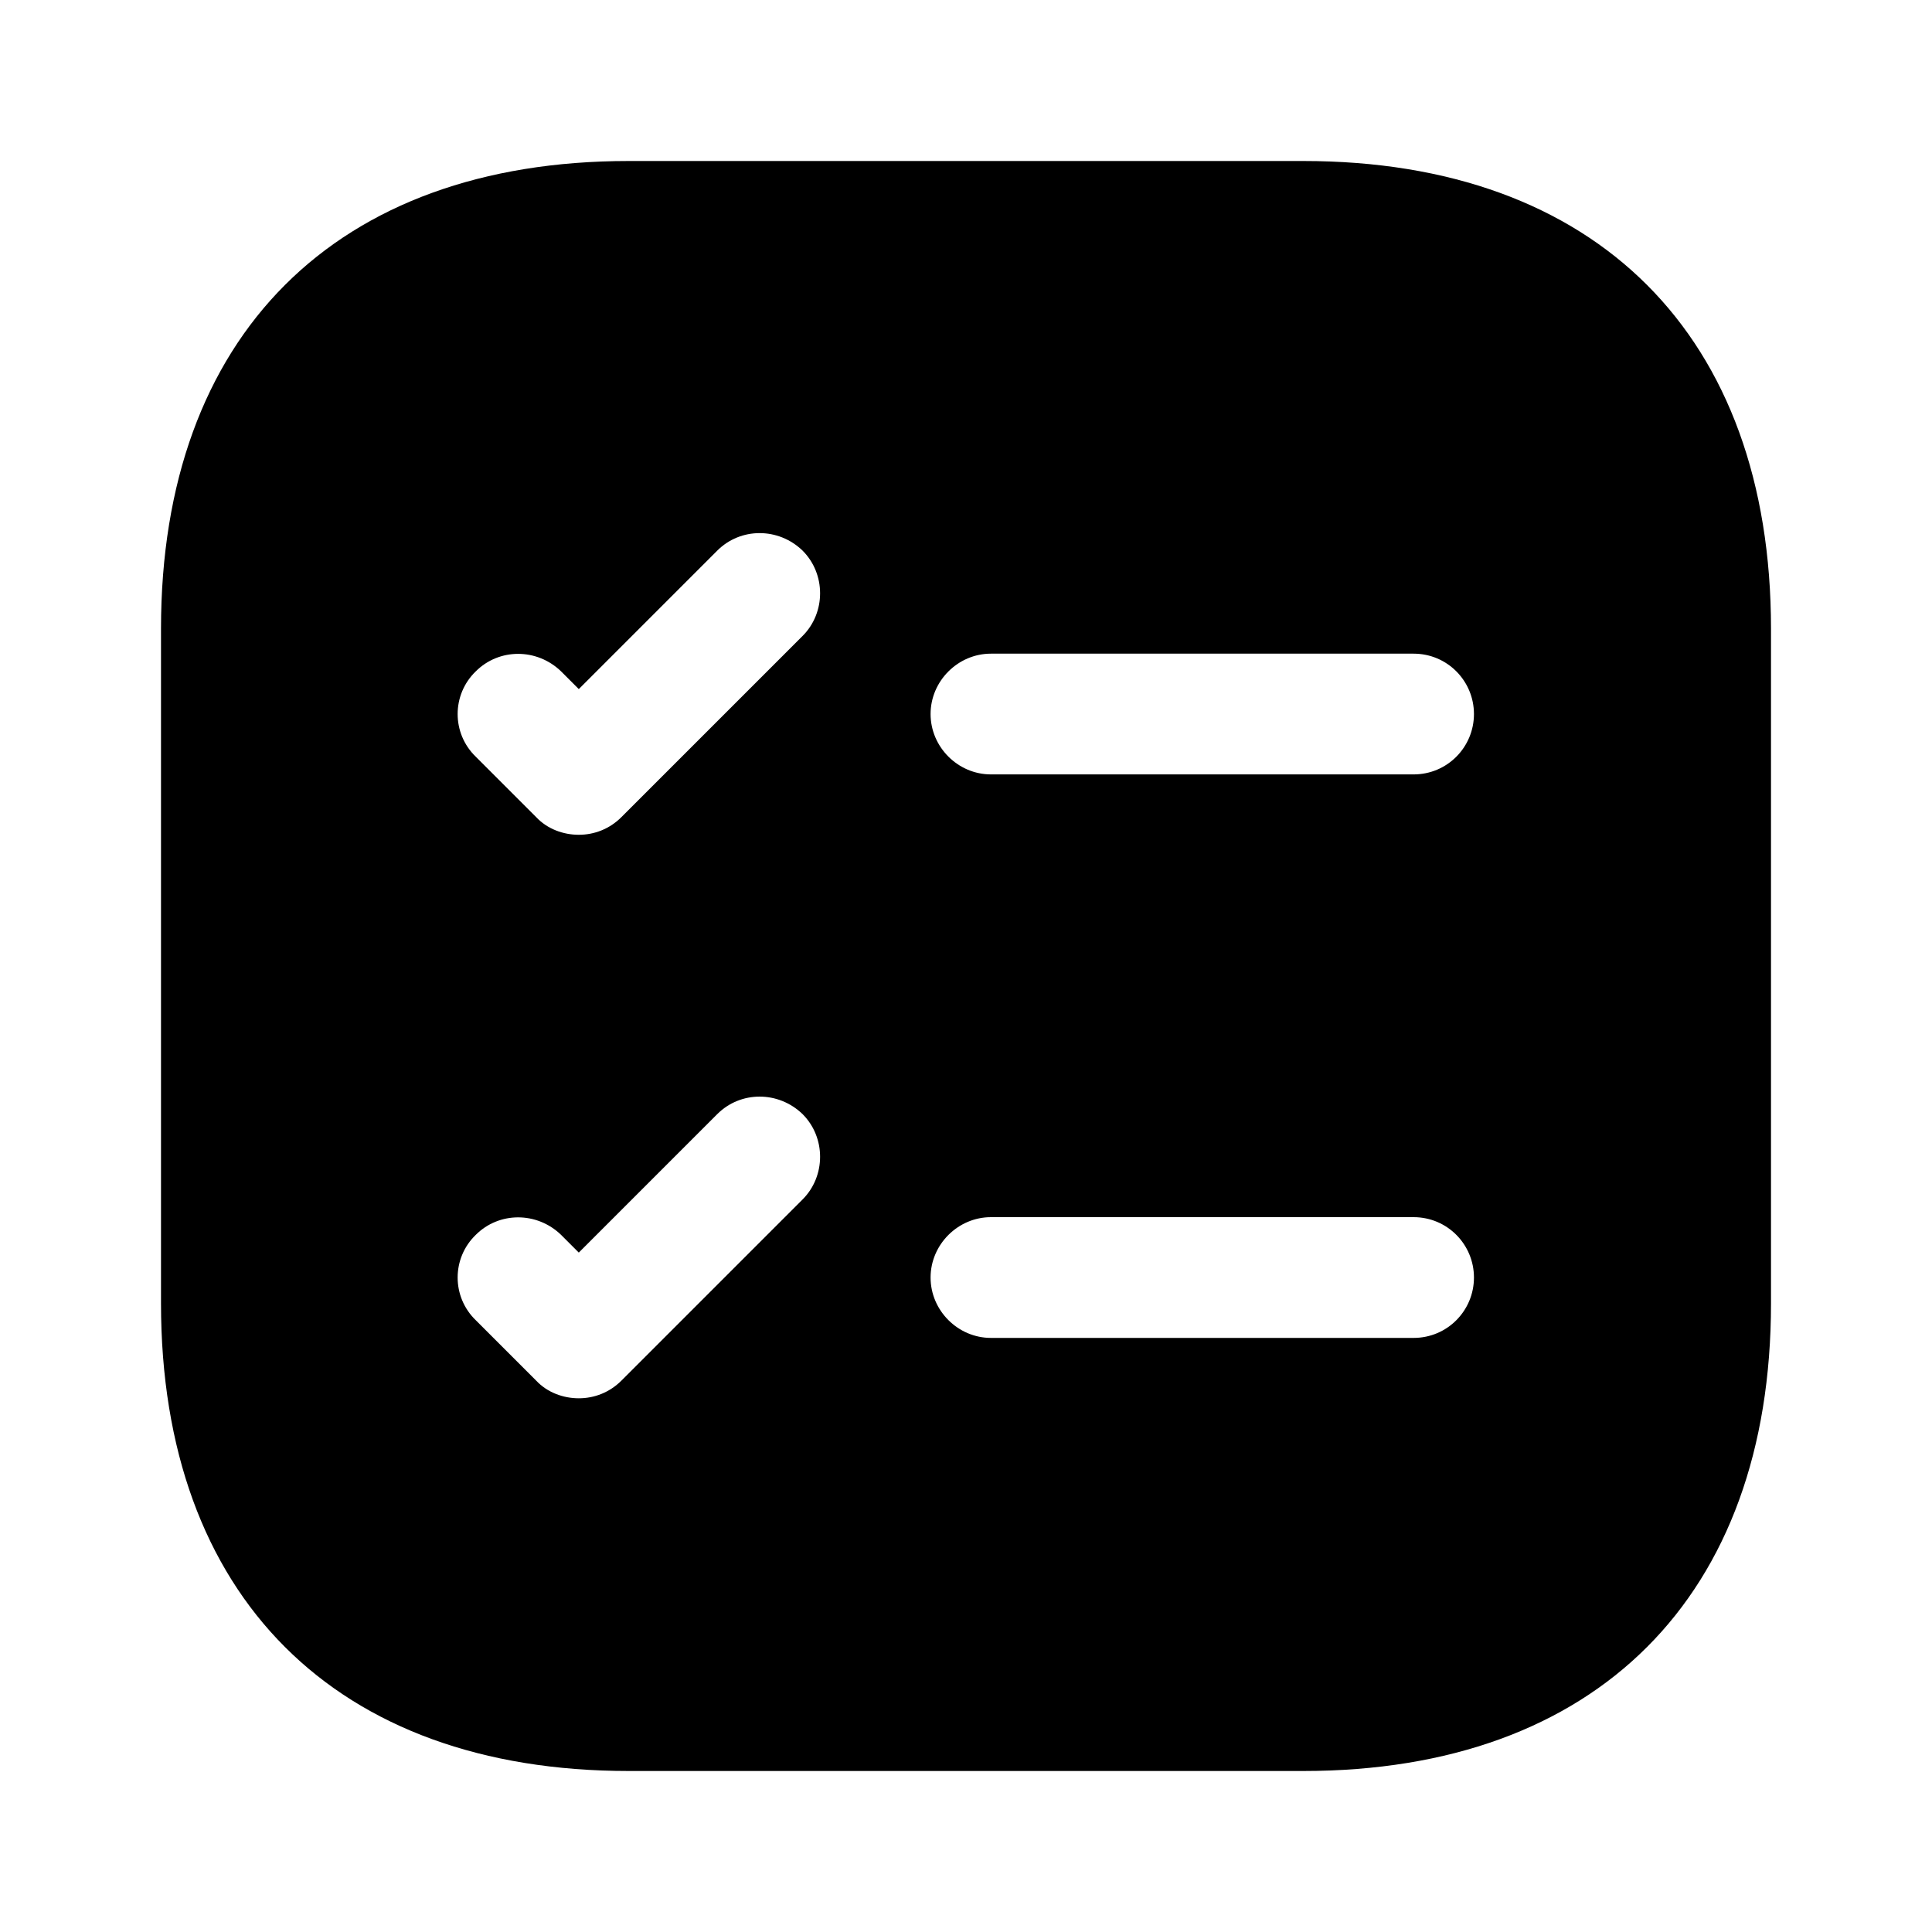
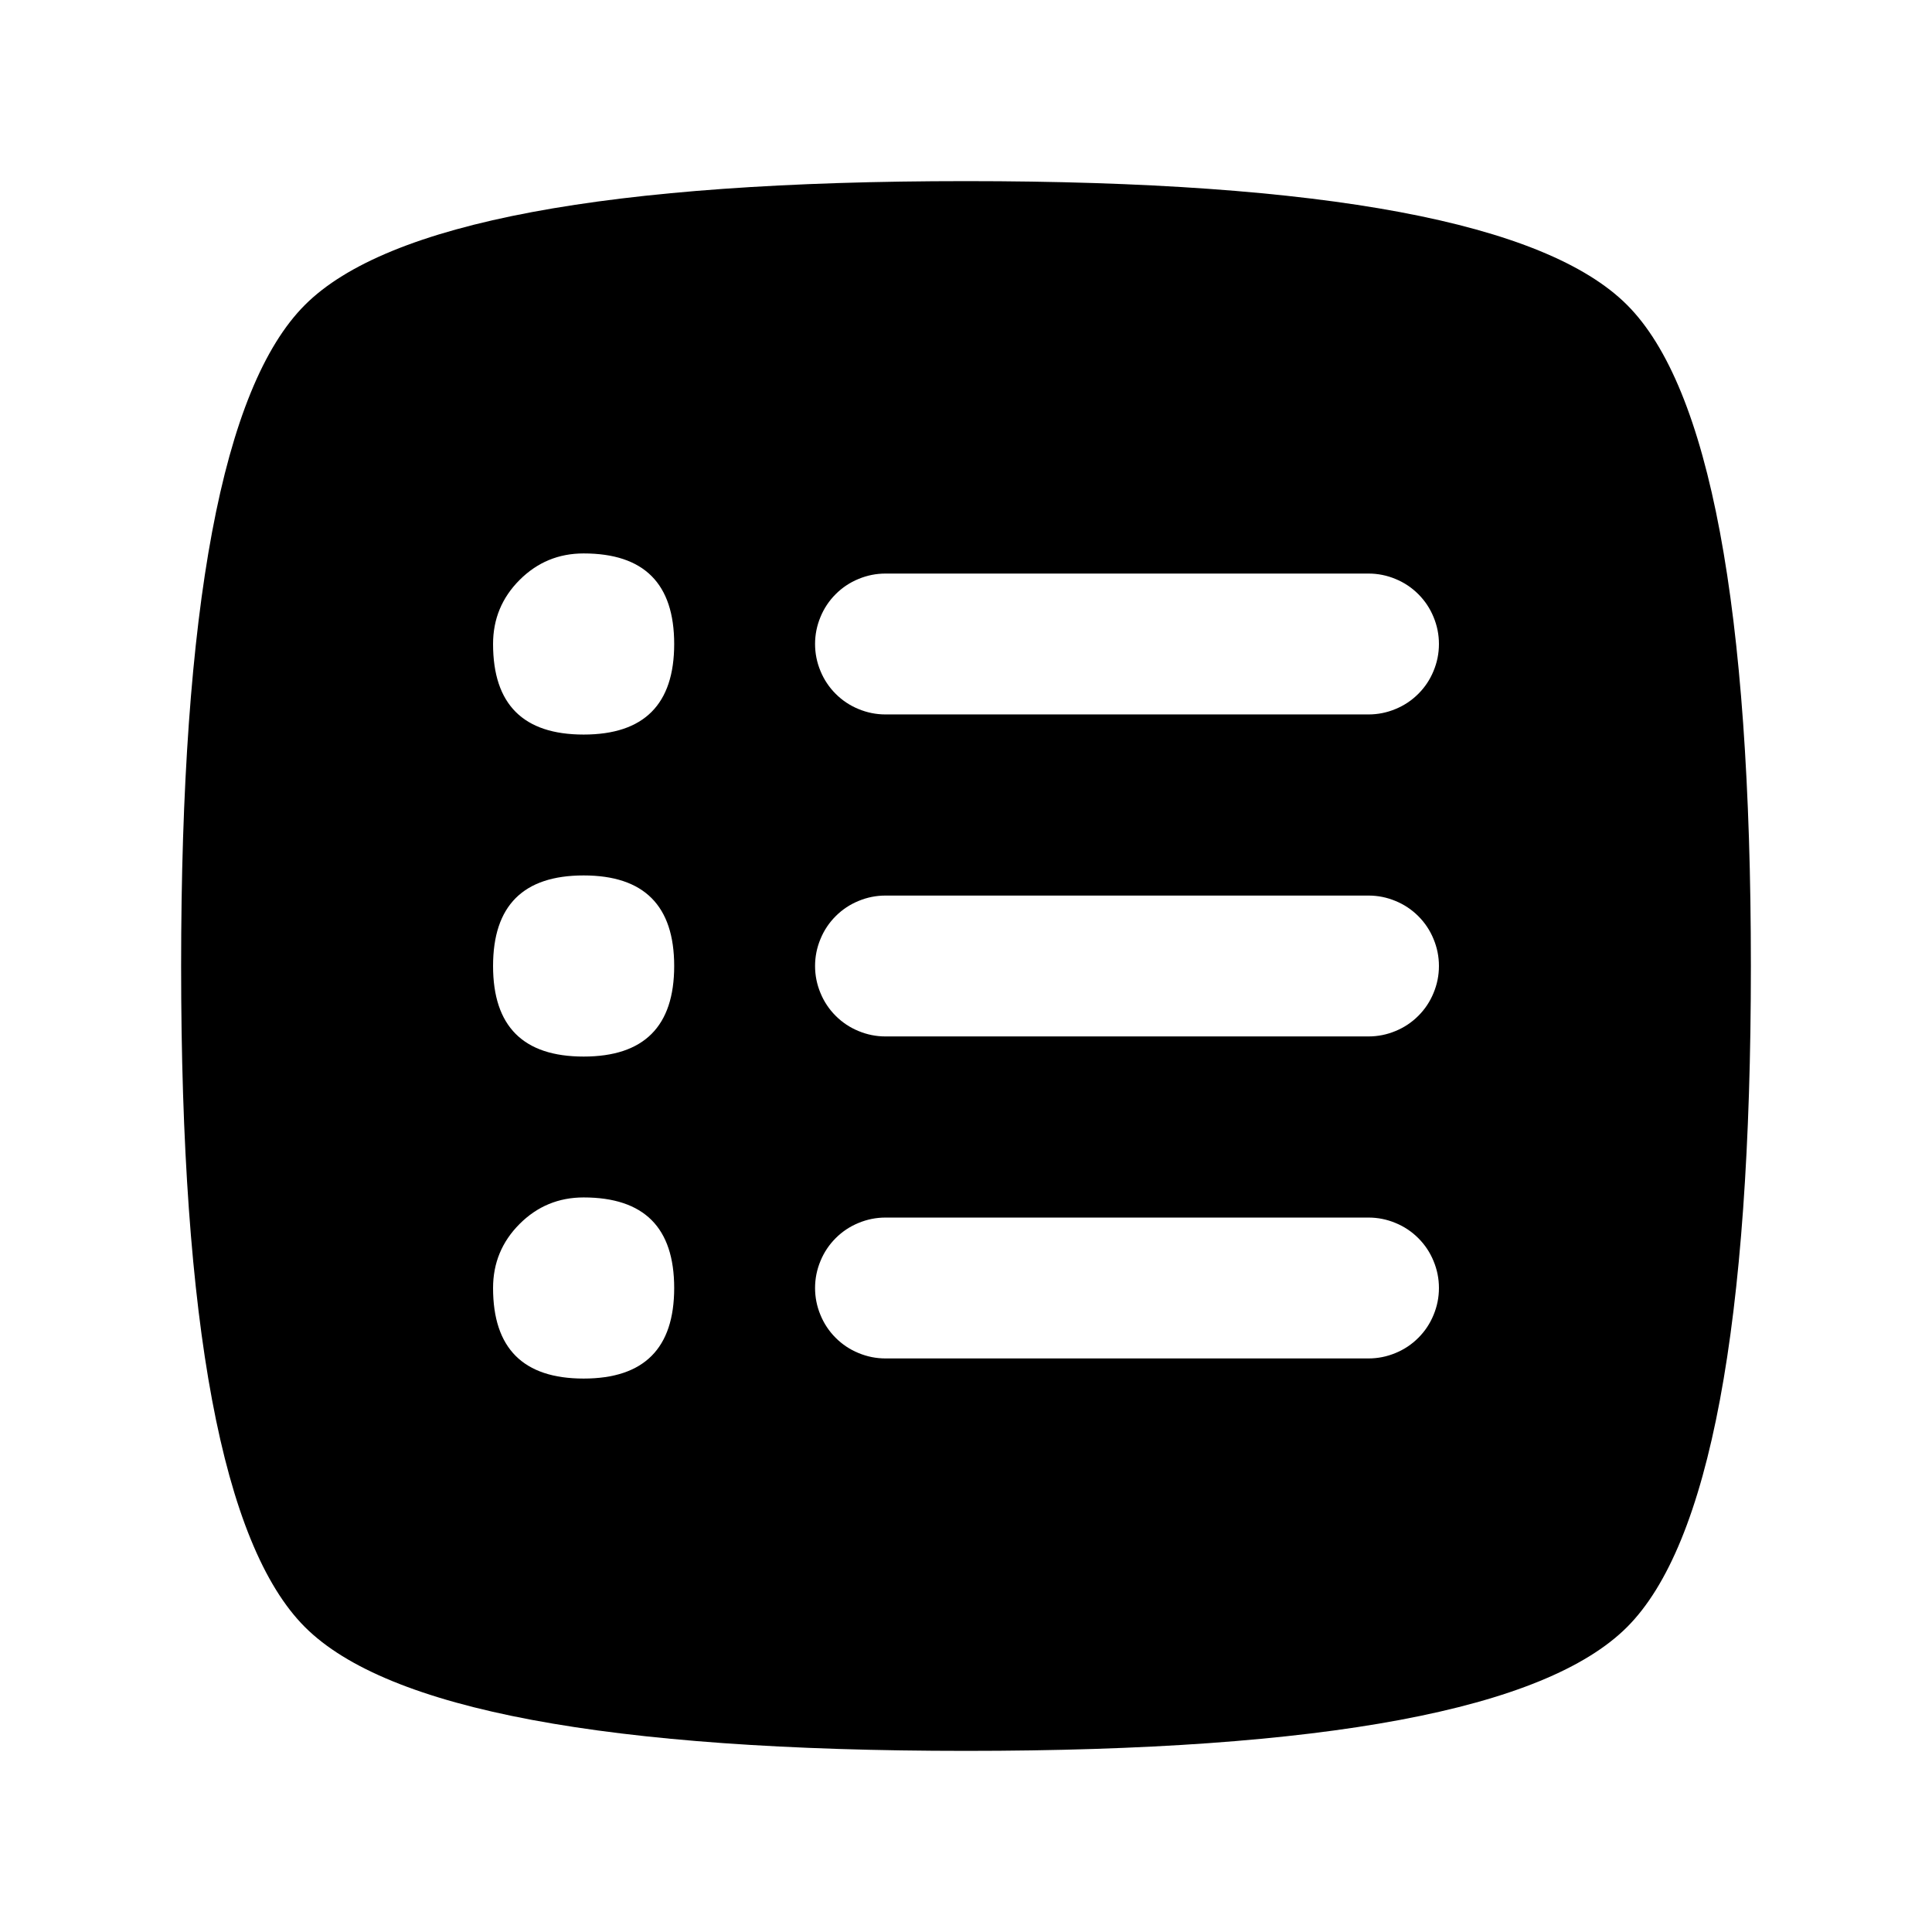
<svg xmlns="http://www.w3.org/2000/svg" width="24" height="24" viewBox="0 0 24 24" fill="none">
-   <path d="M16.19 2H7.81C4.17 2 2 4.17 2 7.81V16.19C2 19.83 4.17 22 7.81 22H16.19C19.83 22 22 19.83 22 16.19V7.81C22 4.17 19.83 2 16.19 2ZM9.97 14.9L7.72 17.15C7.57 17.3 7.38 17.37 7.19 17.37C7 17.37 6.8 17.3 6.66 17.15L5.91 16.4C5.61 16.11 5.61 15.63 5.91 15.34C6.2 15.05 6.67 15.05 6.97 15.34L7.19 15.56L8.91 13.84C9.2 13.55 9.67 13.55 9.97 13.84C10.26 14.13 10.26 14.61 9.97 14.9ZM9.97 7.9L7.72 10.15C7.57 10.3 7.38 10.37 7.19 10.37C7 10.37 6.8 10.3 6.66 10.15L5.91 9.4C5.61 9.11 5.61 8.63 5.91 8.34C6.2 8.05 6.67 8.05 6.97 8.34L7.19 8.56L8.91 6.84C9.2 6.55 9.67 6.55 9.97 6.84C10.26 7.13 10.26 7.61 9.97 7.9ZM17.56 16.62H12.31C11.9 16.62 11.56 16.28 11.56 15.87C11.56 15.46 11.9 15.12 12.31 15.12H17.56C17.98 15.12 18.31 15.46 18.31 15.87C18.31 16.28 17.98 16.62 17.56 16.62ZM17.56 9.62H12.31C11.9 9.62 11.56 9.28 11.56 8.87C11.56 8.46 11.9 8.12 12.31 8.12H17.56C17.98 8.12 18.31 8.46 18.31 8.87C18.31 9.28 17.98 9.62 17.56 9.62Z" fill="#000000" />
+   <path fill-rule="evenodd" clip-rule="evenodd" d="M3.788 3.788Q2.25 5.325 2.25 12Q2.25 18.675 3.788 20.212Q5.325 21.75 12 21.75Q18.675 21.75 20.212 20.212Q21.75 18.675 21.75 12Q21.75 5.325 20.212 3.788Q18.675 2.25 12 2.25Q5.325 2.25 3.788 3.788ZM8.375 8Q8.375 9.125 7.25 9.125Q6.125 9.125 6.125 8Q6.125 7.534 6.455 7.204Q6.784 6.875 7.25 6.875Q7.813 6.875 8.094 7.156Q8.375 7.437 8.375 8ZM17 7.125L11 7.125Q10.826 7.125 10.665 7.192Q10.504 7.258 10.381 7.381Q10.258 7.504 10.192 7.665Q10.125 7.826 10.125 8Q10.125 8.174 10.192 8.335Q10.258 8.496 10.381 8.619Q10.504 8.742 10.665 8.808Q10.826 8.875 11 8.875L17 8.875Q17.174 8.875 17.335 8.808Q17.496 8.742 17.619 8.619Q17.742 8.496 17.808 8.335Q17.875 8.174 17.875 8Q17.875 7.826 17.808 7.665Q17.742 7.504 17.619 7.381Q17.496 7.258 17.335 7.192Q17.174 7.125 17 7.125ZM8.375 12Q8.375 13.125 7.25 13.125Q6.125 13.125 6.125 12Q6.125 10.875 7.25 10.875Q8.375 10.875 8.375 12ZM17 11.125L11 11.125Q10.826 11.125 10.665 11.192Q10.504 11.258 10.381 11.381Q10.258 11.504 10.192 11.665Q10.125 11.826 10.125 12Q10.125 12.174 10.192 12.335Q10.258 12.496 10.381 12.619Q10.504 12.742 10.665 12.808Q10.826 12.875 11 12.875L17 12.875Q17.174 12.875 17.335 12.808Q17.496 12.742 17.619 12.619Q17.742 12.496 17.808 12.335Q17.875 12.174 17.875 12Q17.875 11.826 17.808 11.665Q17.742 11.504 17.619 11.381Q17.496 11.258 17.335 11.192Q17.174 11.125 17 11.125ZM8.375 16Q8.375 17.125 7.25 17.125Q6.125 17.125 6.125 16Q6.125 15.534 6.455 15.204Q6.784 14.875 7.25 14.875Q7.812 14.875 8.094 15.156Q8.375 15.437 8.375 16ZM17 15.125L11 15.125Q10.826 15.125 10.665 15.192Q10.504 15.258 10.381 15.381Q10.258 15.504 10.192 15.665Q10.125 15.826 10.125 16Q10.125 16.174 10.192 16.335Q10.258 16.496 10.381 16.619Q10.504 16.742 10.665 16.808Q10.826 16.875 11 16.875L17 16.875Q17.174 16.875 17.335 16.808Q17.496 16.742 17.619 16.619Q17.742 16.496 17.808 16.335Q17.875 16.174 17.875 16Q17.875 15.826 17.808 15.665Q17.742 15.504 17.619 15.381Q17.496 15.258 17.335 15.192Q17.174 15.125 17 15.125Z" fill="#000000" />
</svg>
